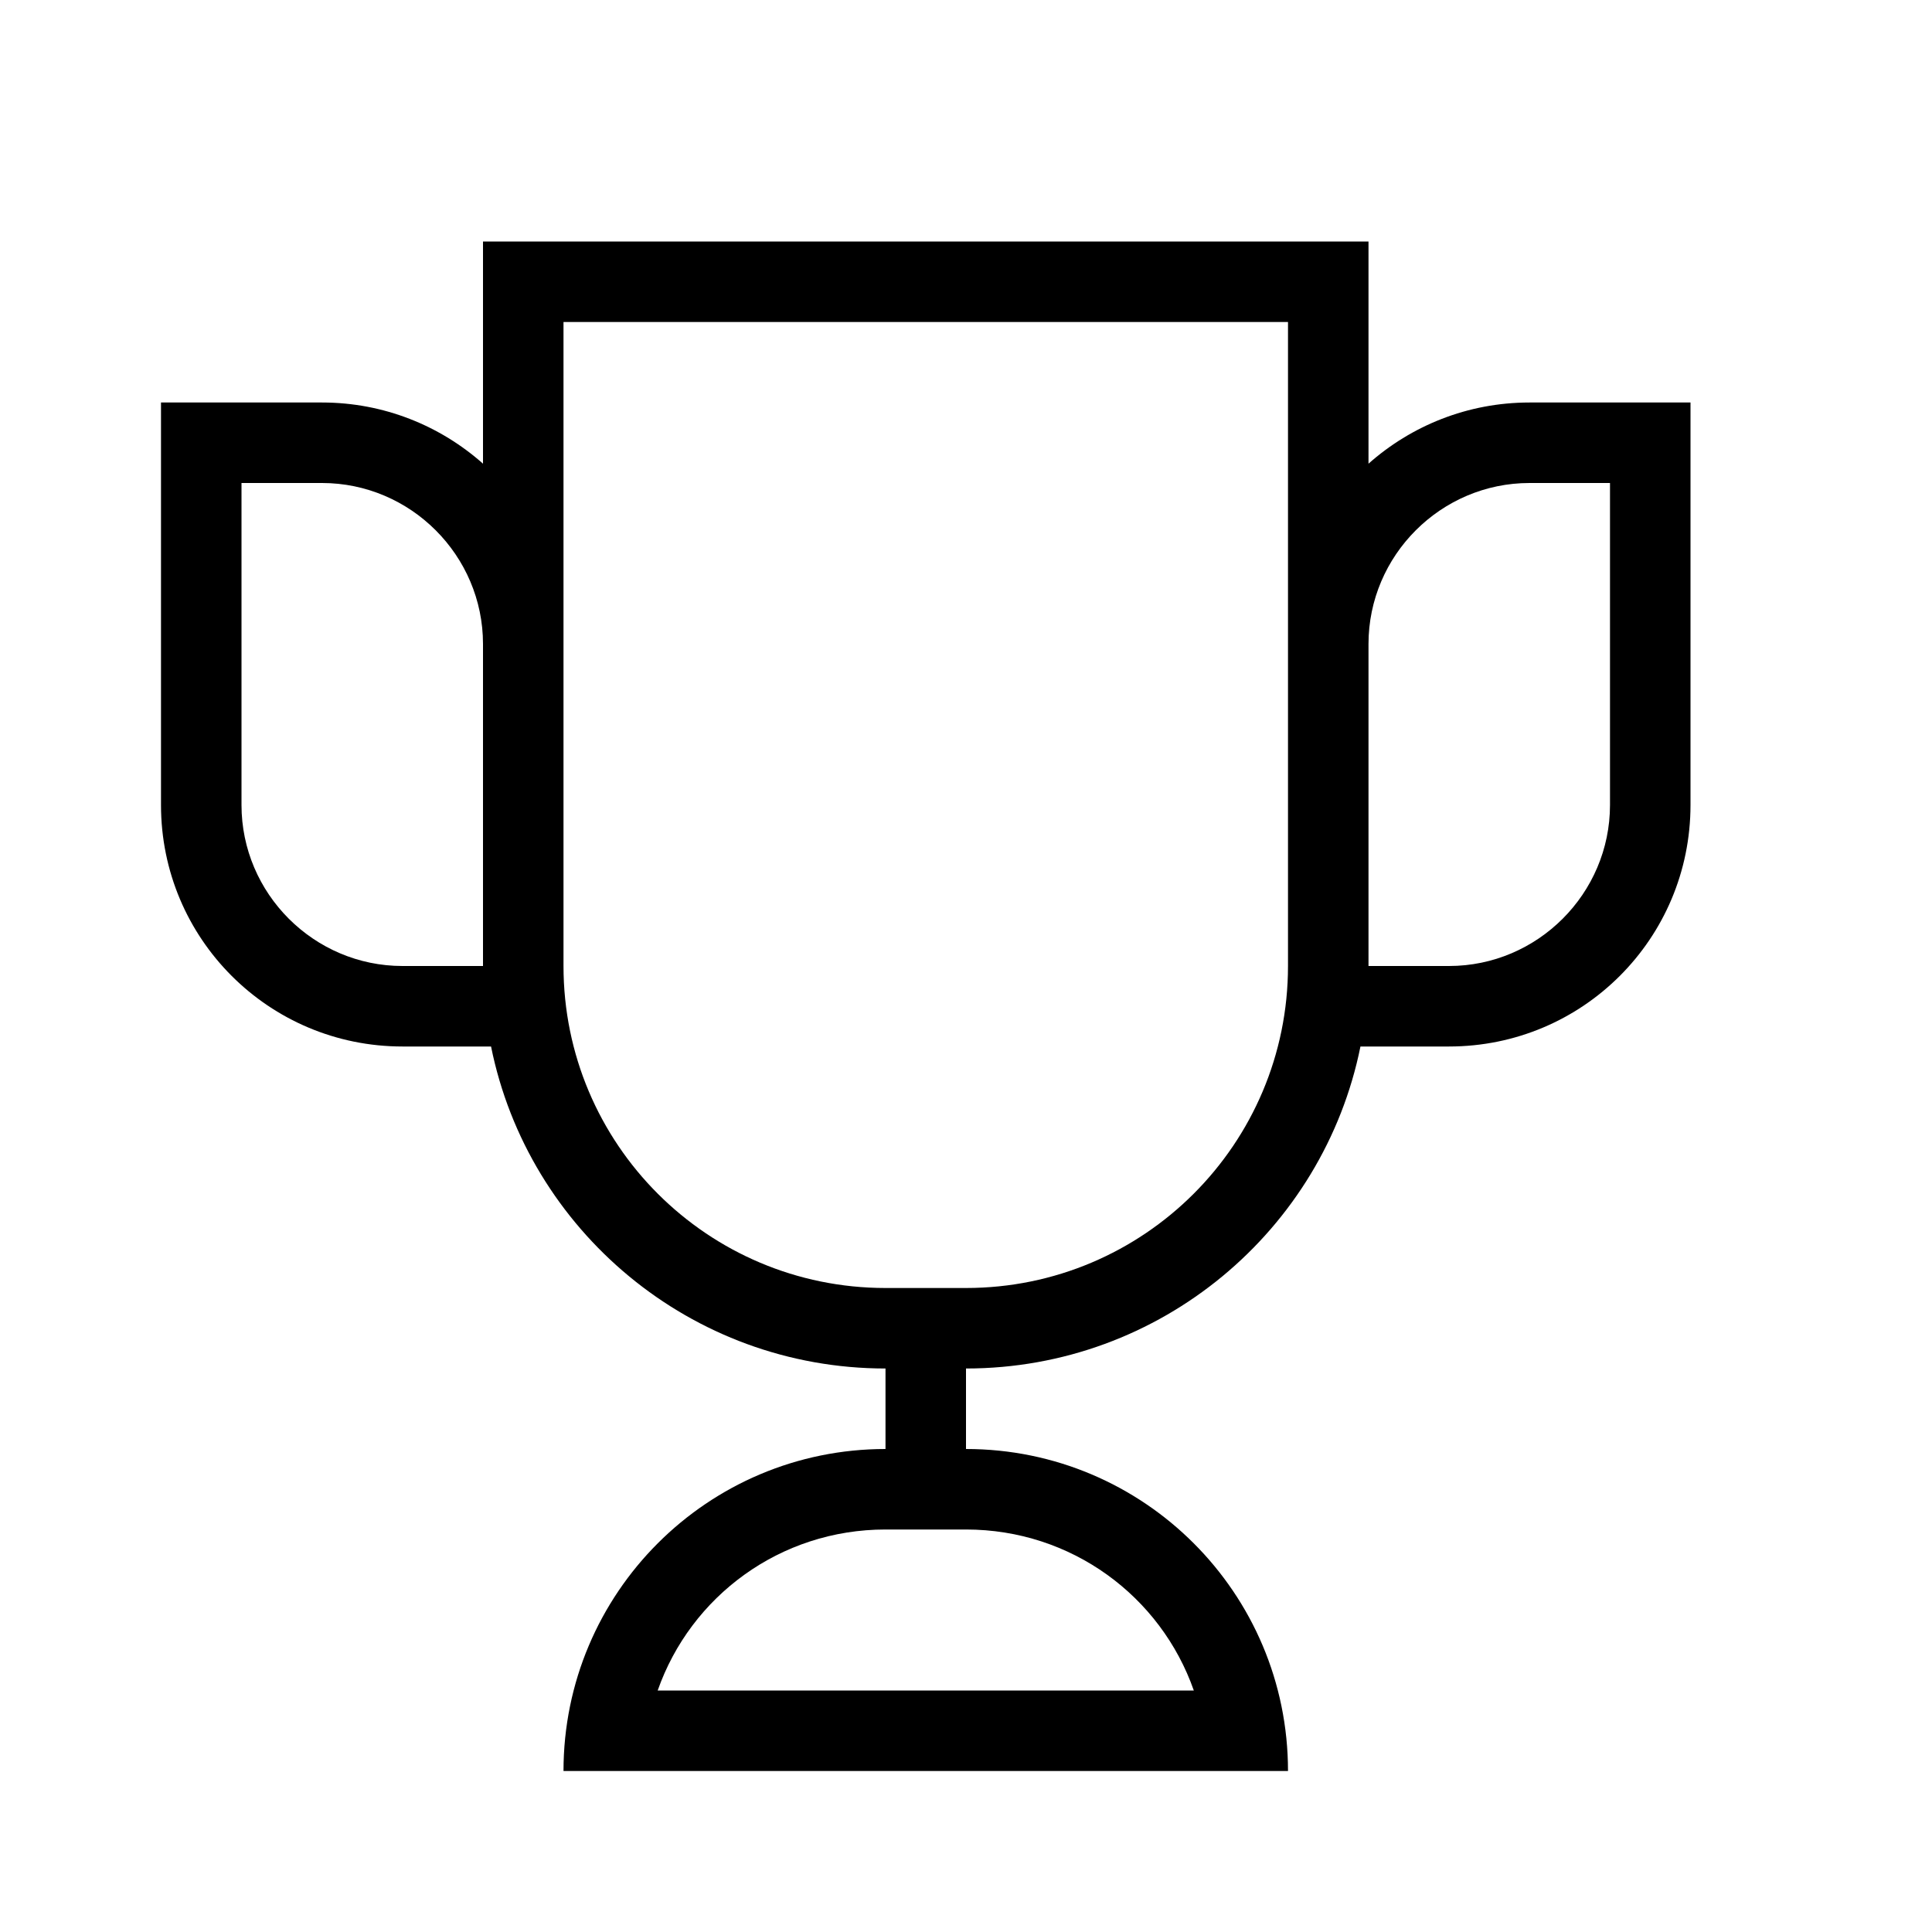
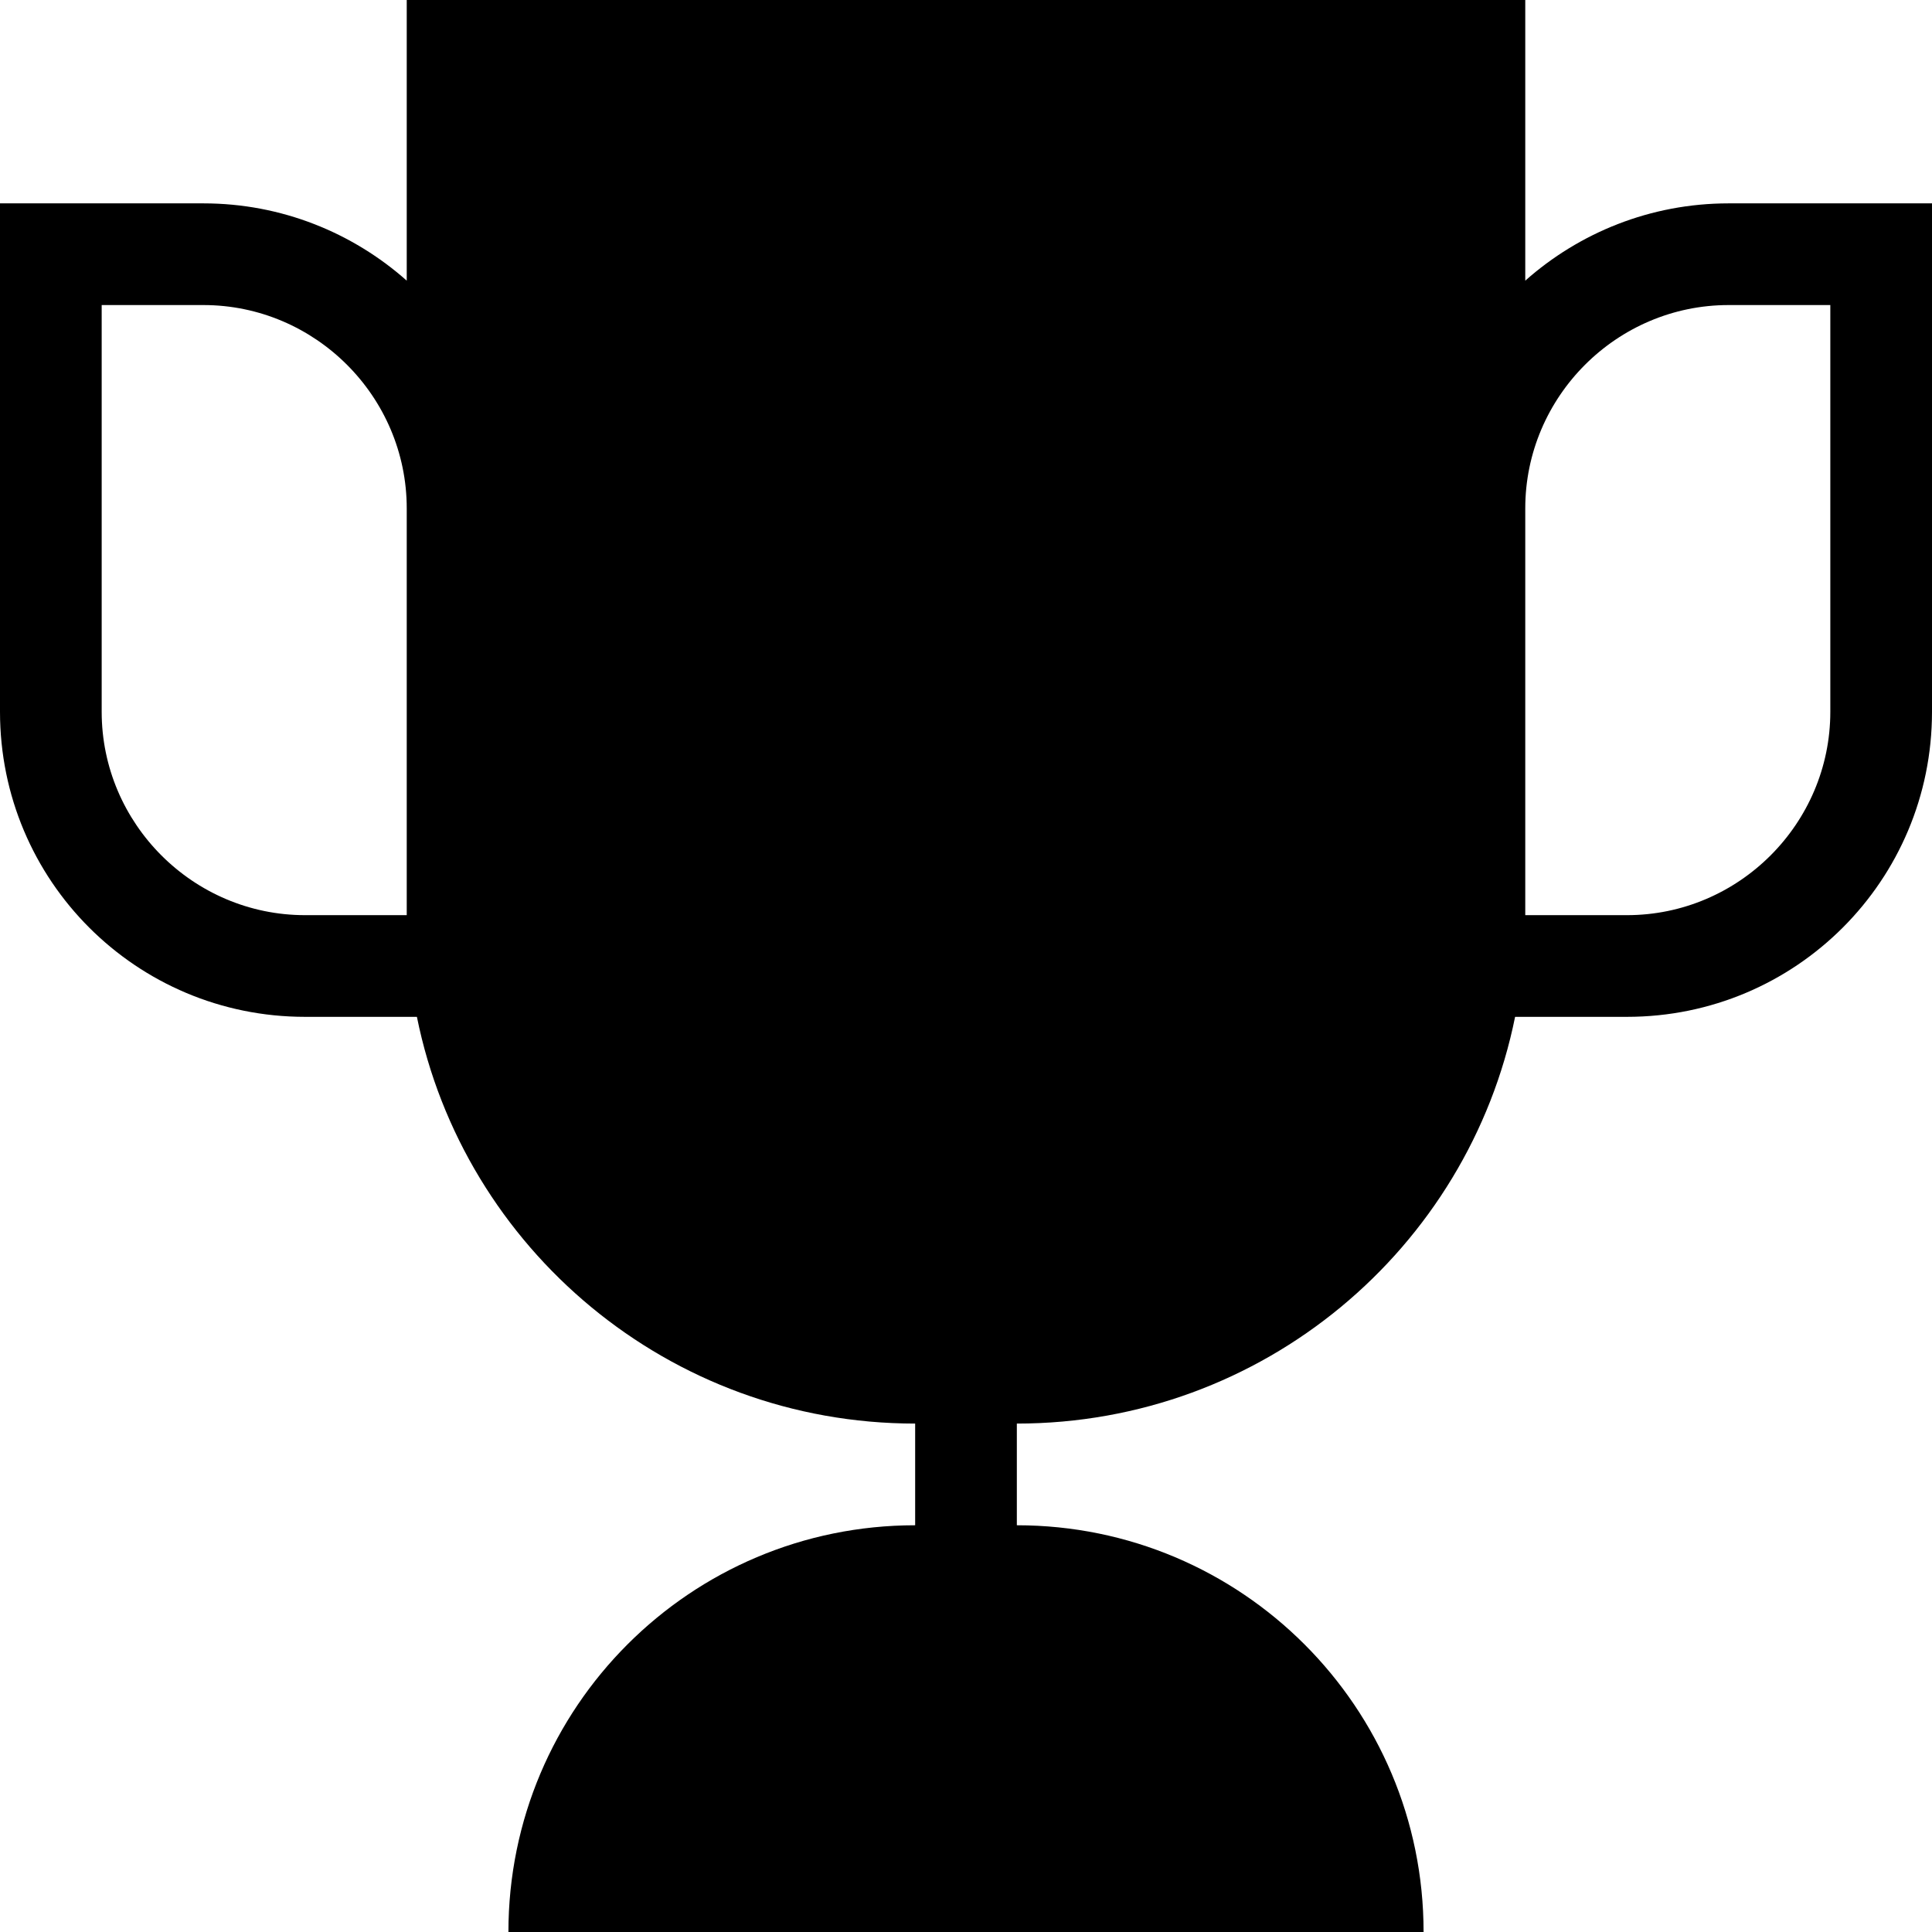
- <svg xmlns="http://www.w3.org/2000/svg" viewBox="0 0 24 24">
-   <path d="M7,22C7,19.79 8.79,18 11,18V17C8.58,17 6.56,15.28 6.1,13H5C3.34,13 2,11.66 2,10V5H4C4.77,5 5.47,5.29 6,5.76V3H17V5.76C17.53,5.29 18.23,5 19,5H21V10C21,11.66 19.66,13 18,13H16.9C16.44,15.28 14.42,17 12,17V18C14.21,18 16,19.79 16,22H7M12,19H11C9.69,19 8.58,19.83 8.17,21H14.83C14.42,19.83 13.31,19 12,19M16,4H7V12C7,14.21 8.79,16 11,16H12C14.21,16 16,14.21 16,12V4M20,10V6H19C17.9,6 17,6.9 17,8V12H18C19.1,12 20,11.1 20,10M3,10C3,11.1 3.9,12 5,12H6V8C6,6.9 5.1,6 4,6H3V10Z" />
+ <svg xmlns="http://www.w3.org/2000/svg" viewBox="2 3 19 19">
+   <path d="M 7 22 C 7 19.79 8.79 18 11 18 L 11 17 C 8.58 17 6.56 15.28 6.1 13 L 5 13 C 3.34 13 2 11.66 2 10 L 2 5 L 4 5 C 4.77 5 5.47 5.29 6 5.76 L 6 3 L 17 3 L 17 5.76 C 17.53 5.29 18.23 5 19 5 L 21 5 L 21 10 C 21 11.66 19.66 13 18 13 L 16.9 13 C 16.44 15.28 14.42 17 12 17 L 12 18 C 14.21 18 16 19.79 16 22 L 7 22 M 20 10 L 20 6 L 19 6 C 17.9 6 17 6.9 17 8 L 17 12 L 18 12 C 19.1 12 20 11.1 20 10 M 3 10 C 3 11.1 3.9 12 5 12 L 6 12 L 6 8 C 6 6.9 5.1 6 4 6 L 3 6 L 3 10 Z" style="" />
</svg>
